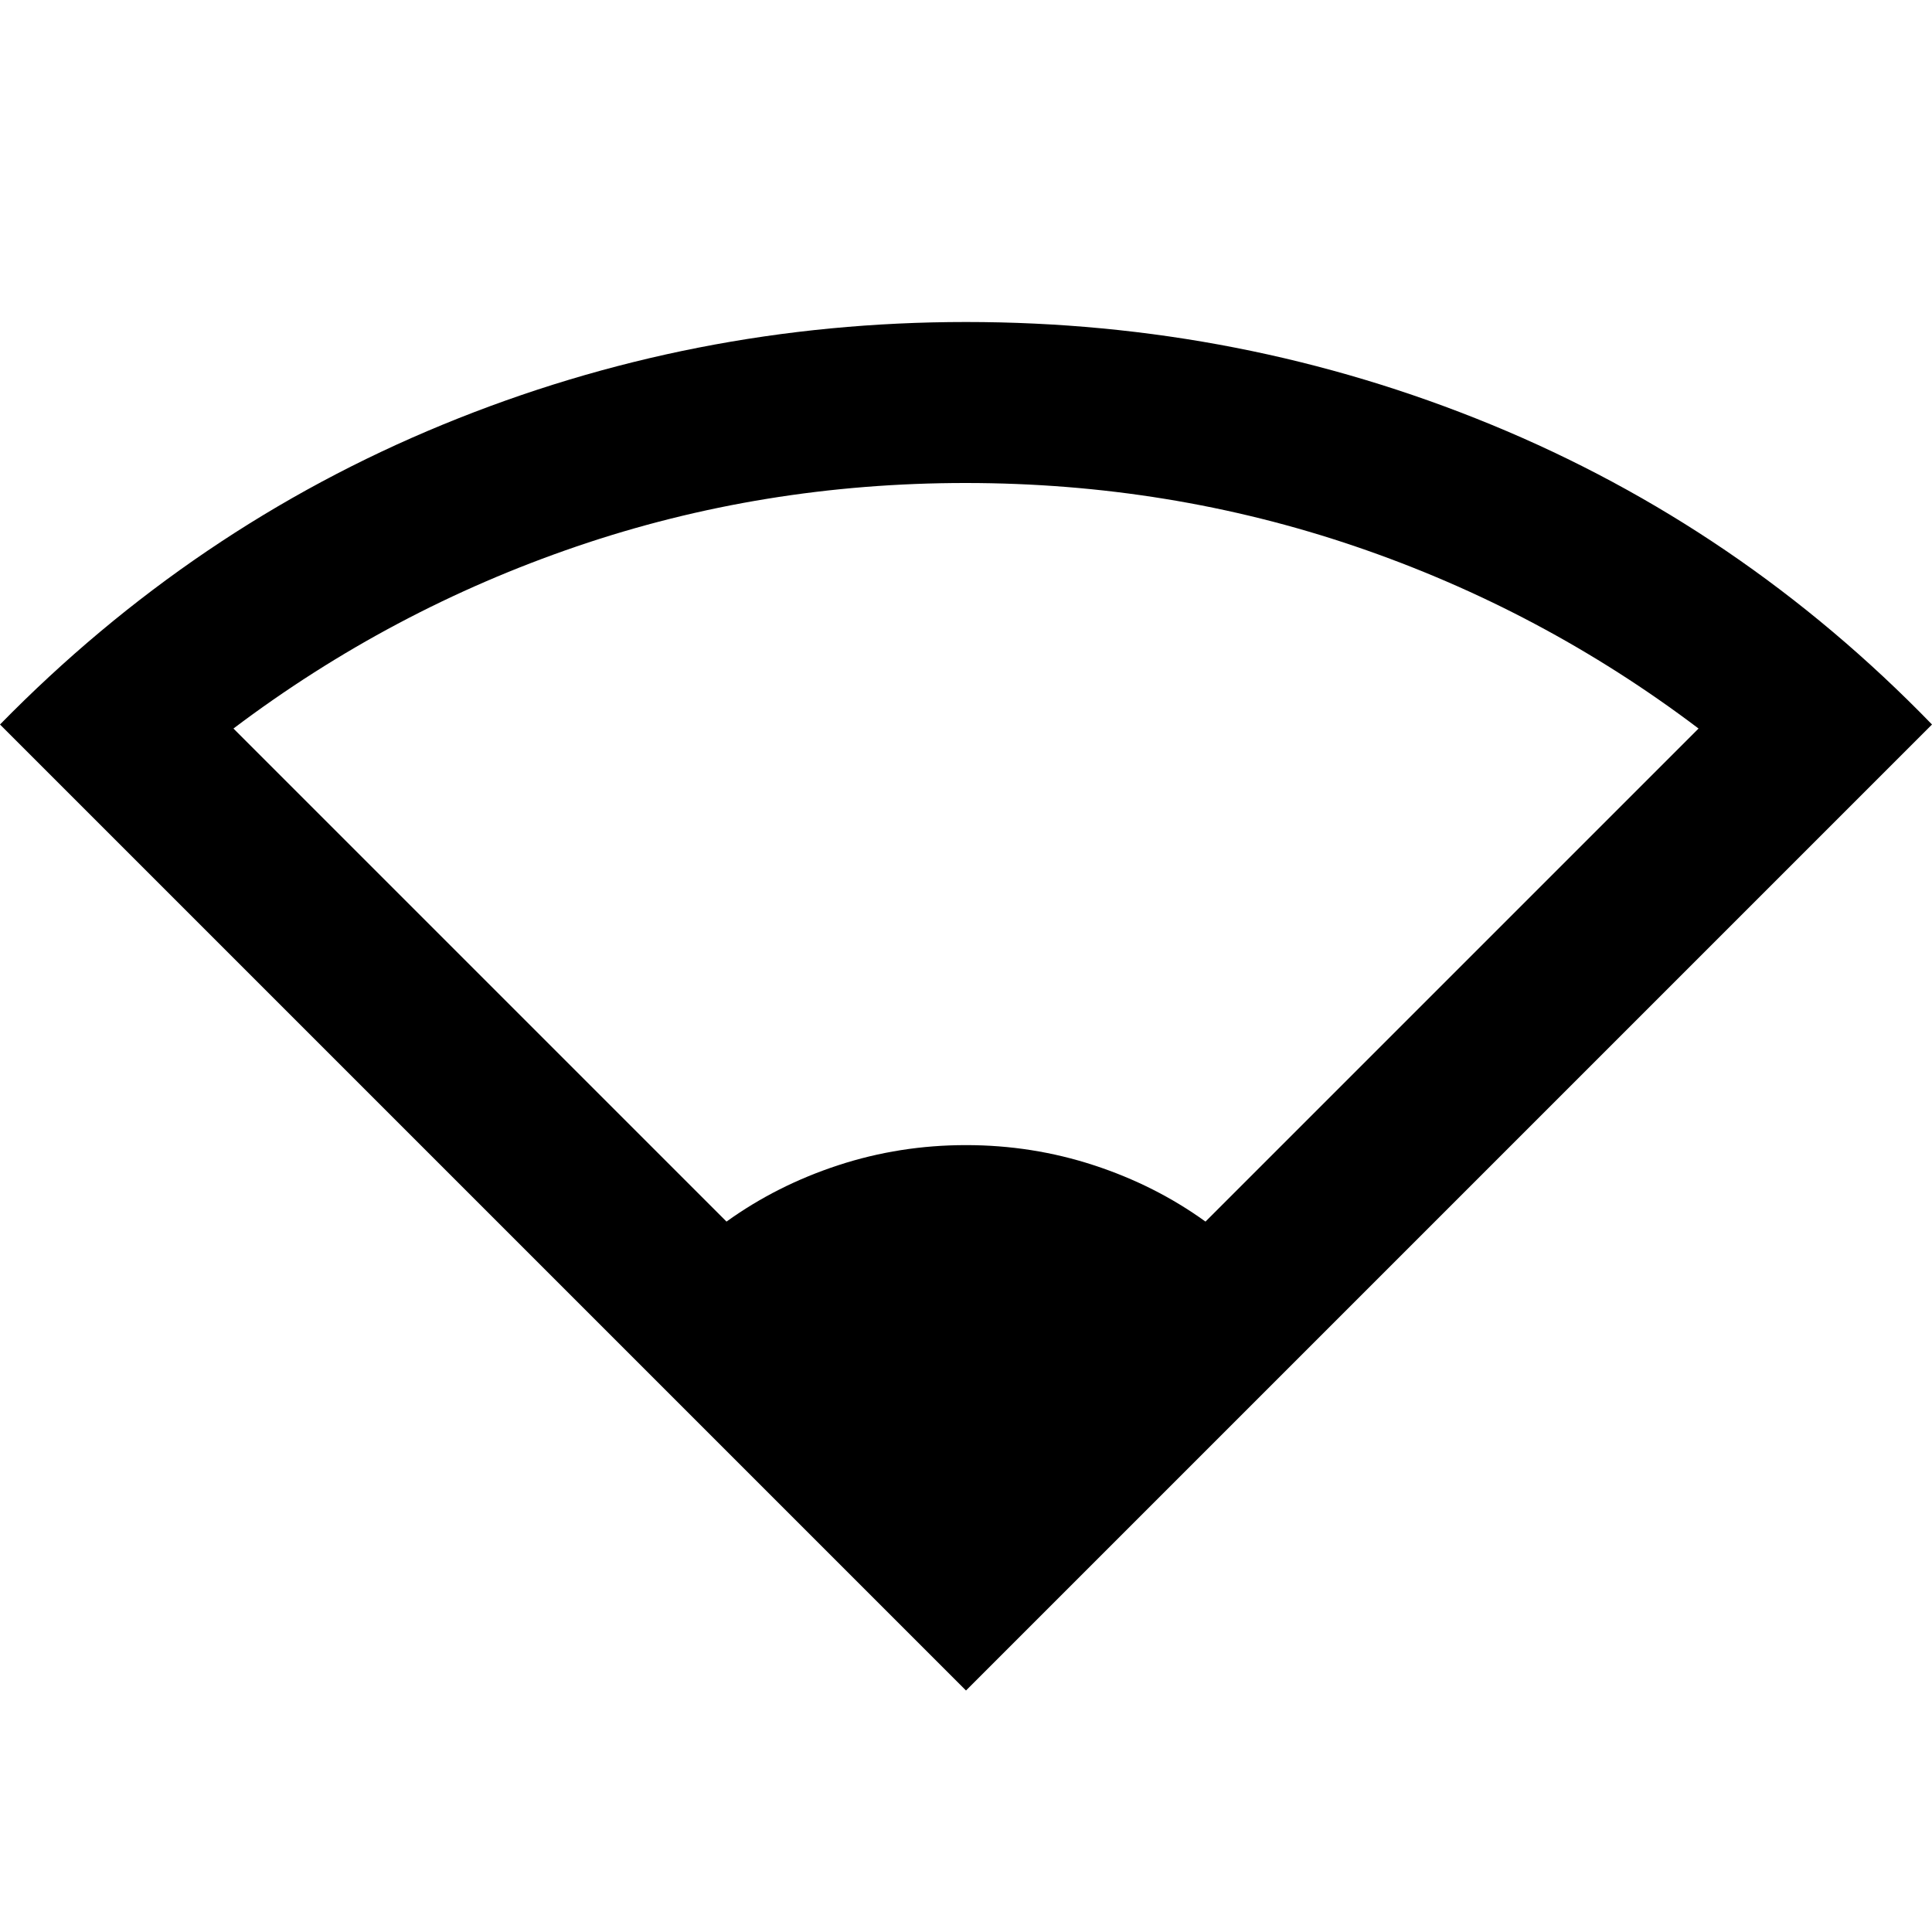
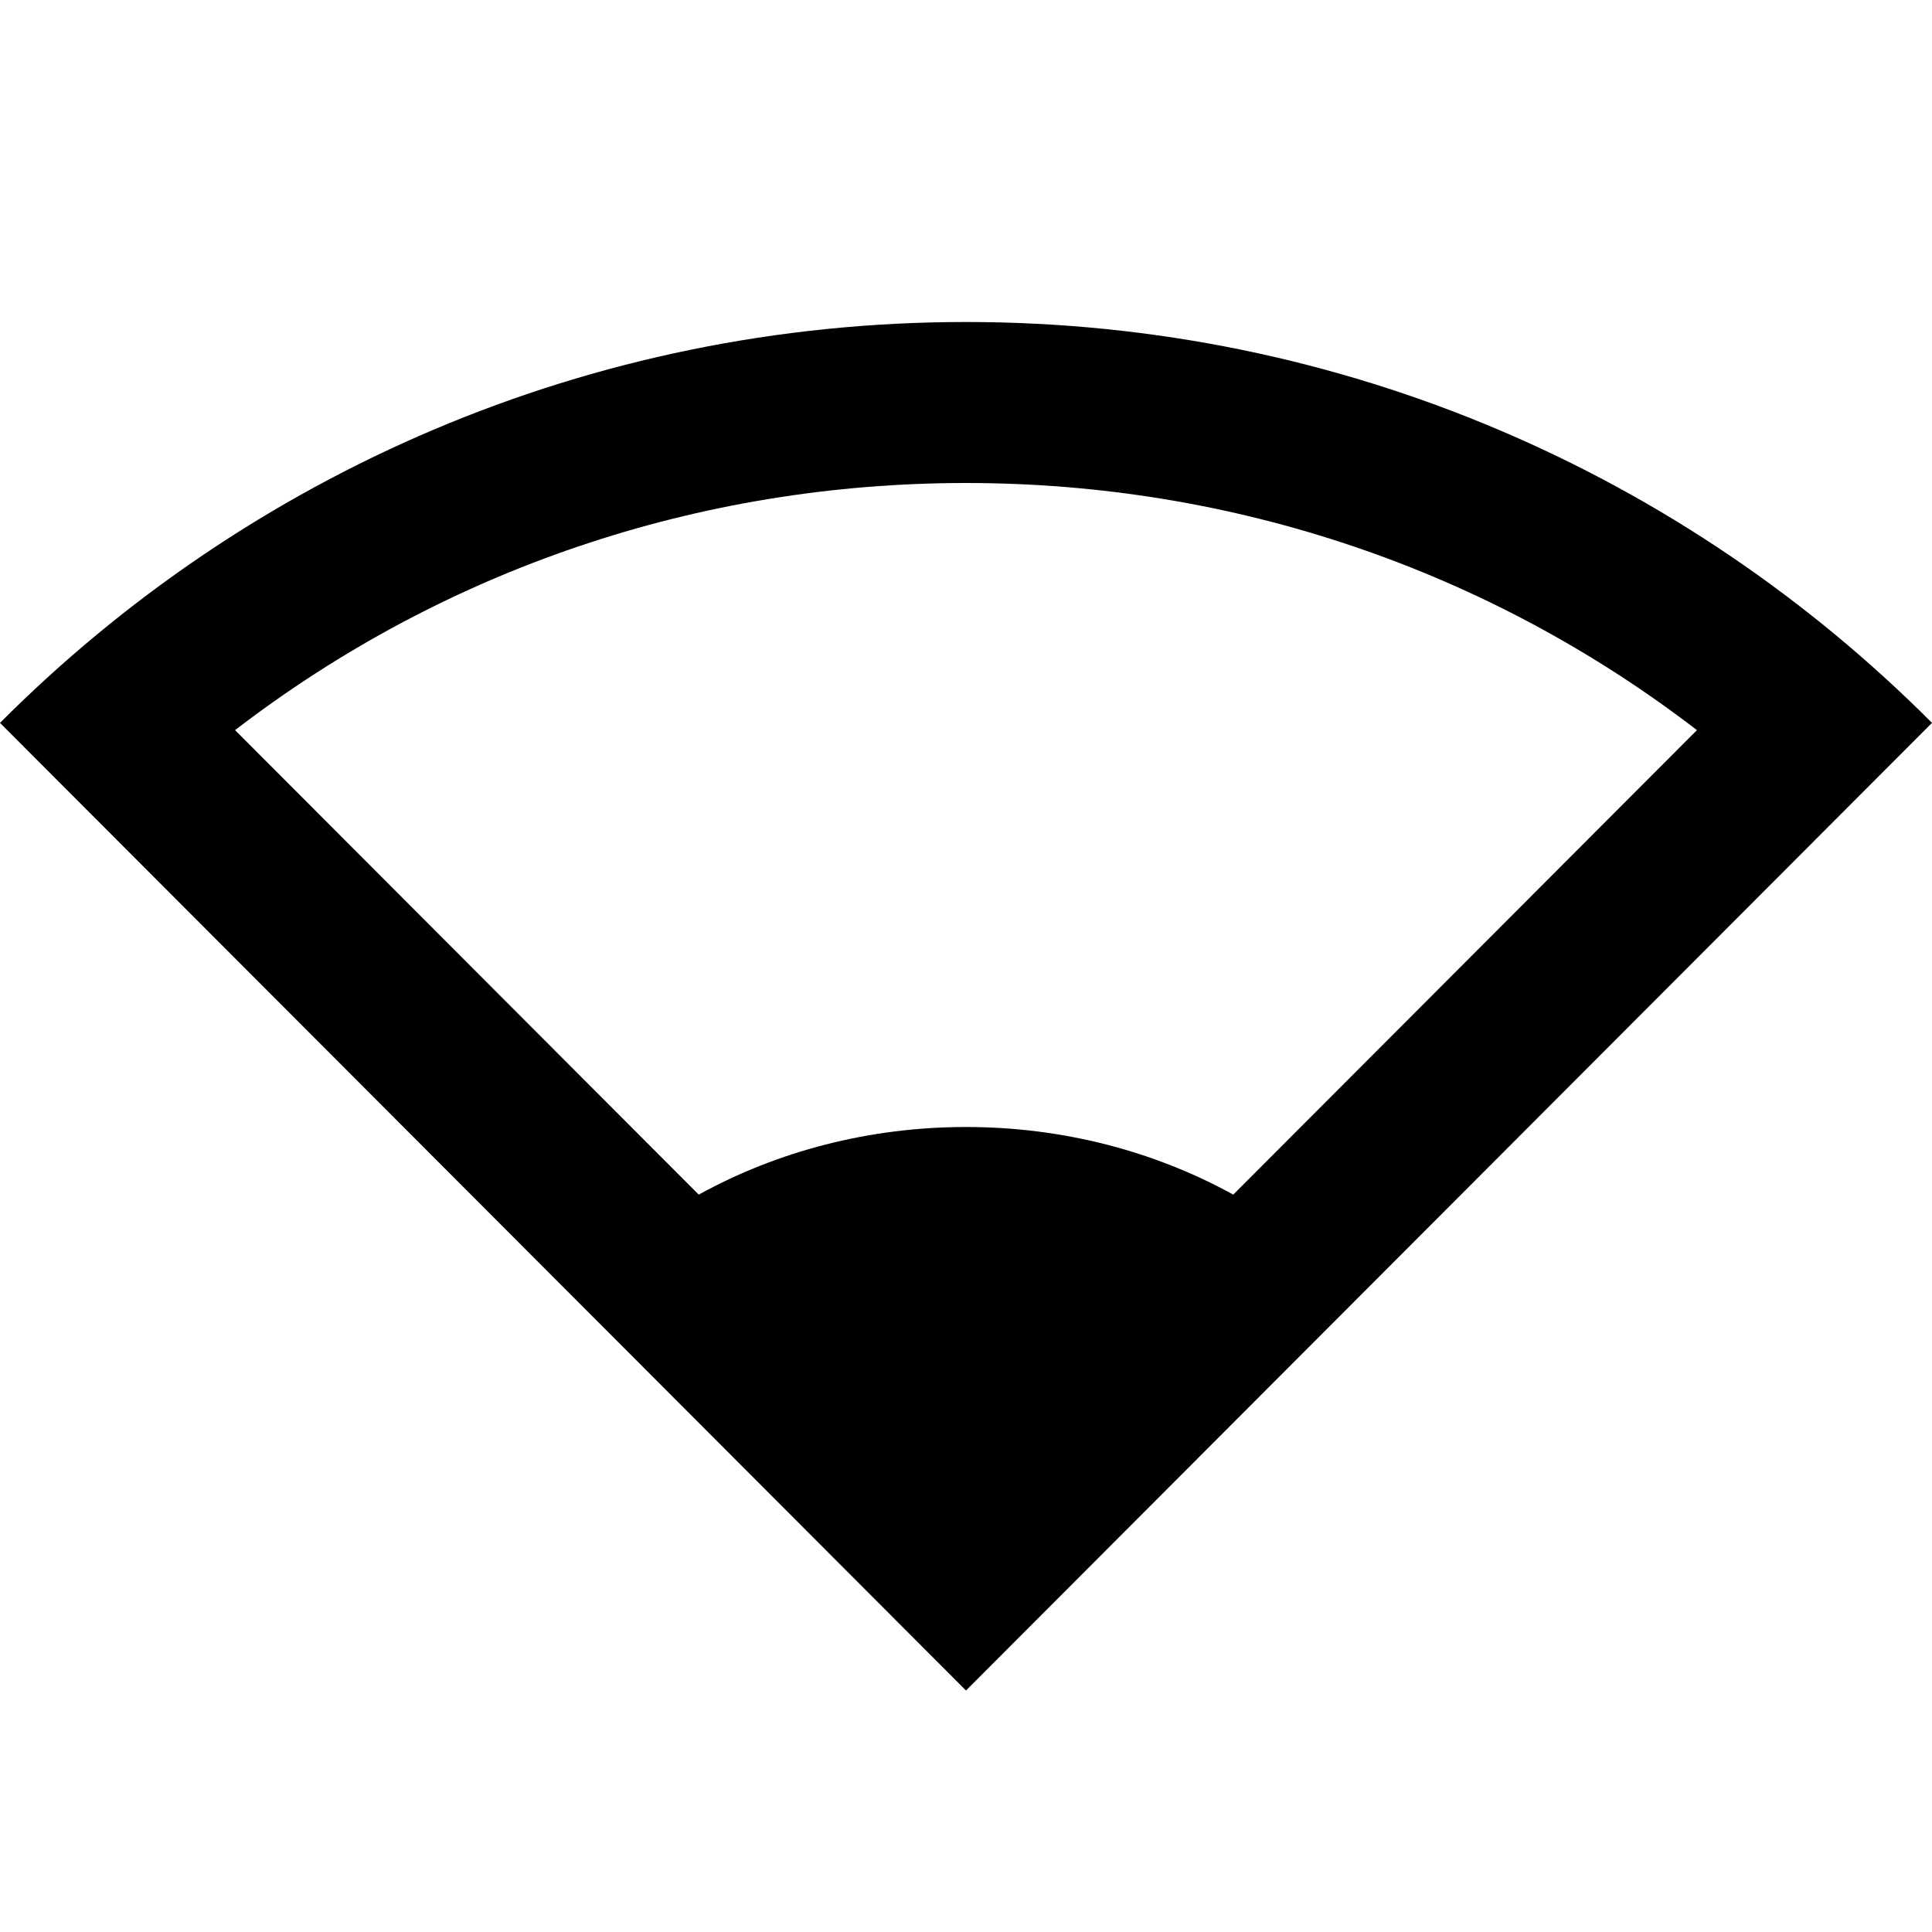
- <svg xmlns="http://www.w3.org/2000/svg" width="1em" height="1em" viewBox="0 0 24 24">
-   <path fill="currentColor" d="M12 21L0 9q2.4-2.45 5.5-3.725T12 4q3.425 0 6.525 1.275T24 9zm-2.975-5.825q.625-.45 1.388-.7t1.587-.25t1.588.25t1.387.7L21.1 9.05q-1.95-1.475-4.262-2.262T12 6t-4.837.788T2.9 9.05z" />
+ <svg xmlns="http://www.w3.org/2000/svg" enable-background="new 0 0 24 24" height="24" viewBox="0 0 24 24" width="24">
+   <g>
+     <rect fill="none" height="24" width="24" />
+   </g>
+   <g>
+     <path d="M12,4C7.31,4,3.07,5.9,0,8.98L12,21L24,8.98C20.93,5.9,16.69,4,12,4z M15.32,14.84C14.34,14.3,13.2,14,12,14 c-1.2,0-2.34,0.3-3.32,0.84L2.92,9.07C5.51,7.08,8.67,6,12,6s6.49,1.08,9.08,3.07L15.32,14.84z" />
+   </g>
</svg>
